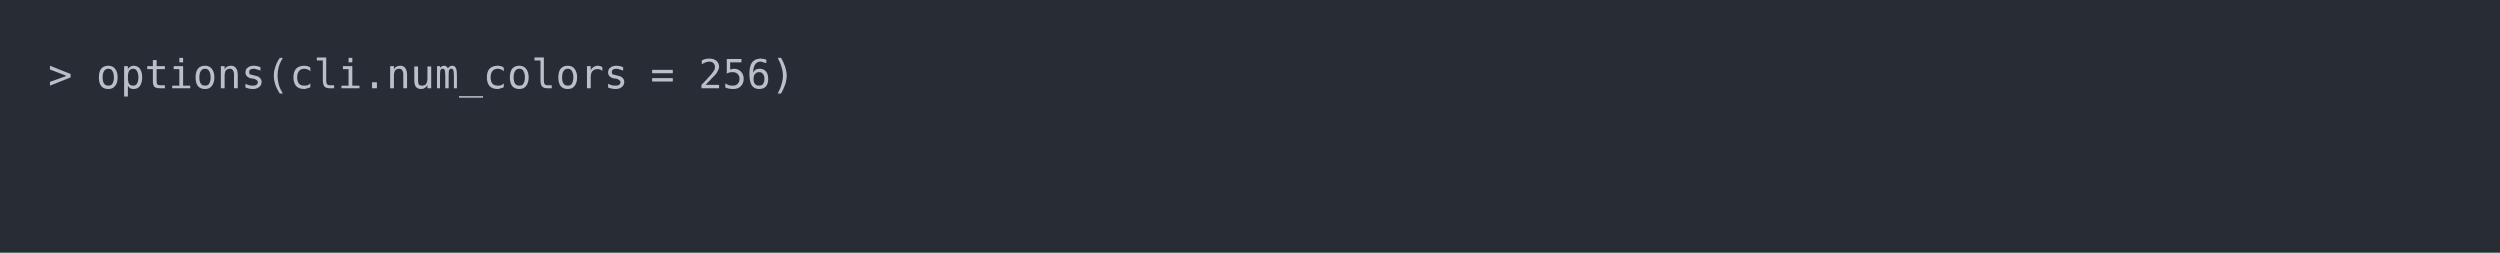
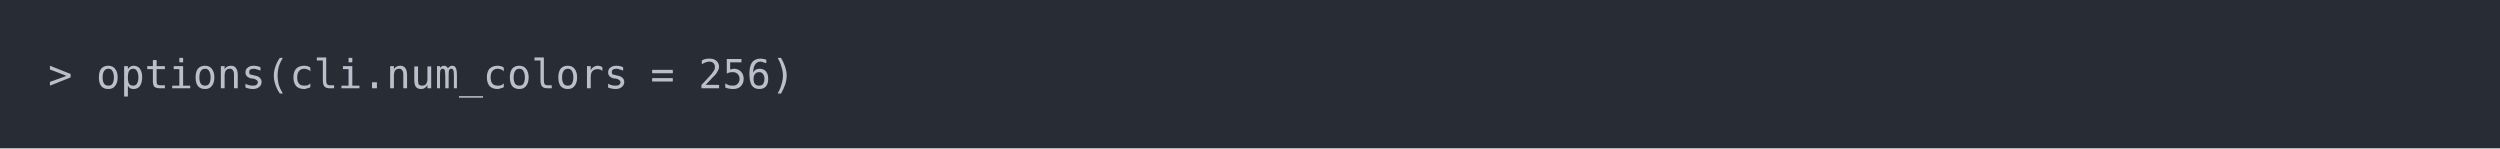
- <svg xmlns="http://www.w3.org/2000/svg" xmlns:xlink="http://www.w3.org/1999/xlink" width="1040" height="105.13">
-   <rect width="1040" height="105.13" rx="0" ry="0" class="a" />
-   <svg height="65.13" viewBox="0 0 100 6.513" width="1000" x="20" y="20">
+ <svg xmlns="http://www.w3.org/2000/svg" xmlns:xlink="http://www.w3.org/1999/xlink" width="1040" height="61.71">
+   <rect width="1040" height="61.71" rx="0" ry="0" class="a" />
+   <svg height="21.71" viewBox="0 0 100 2.171" width="1000" x="20" y="20">
    <style>.a{fill:rgb(40,45,53)}.b{font-family:'Fira Code',Monaco,Consolas,Menlo,'Bitstream Vera Sans Mono','Powerline Symbols',monospace}.c{fill:rgb(185,192,203);white-space:pre}.d{fill:transparent}</style>
    <g font-family="'Fira Code',Monaco,Consolas,Menlo,'Bitstream Vera Sans Mono','Powerline Symbols',monospace" font-size="1.67" class="b">
      <defs>
        <symbol id="1">
          <text x="0" y="1.67" class="c">&gt;</text>
          <text x="2.004" y="1.67" class="c">options(cli.num_colors</text>
          <text x="25.05" y="1.67" class="c">=</text>
          <text x="27.054" y="1.67" class="c">256)</text>
        </symbol>
        <symbol id="a">
-           <rect height="4" width="100" x="0" y="0" class="d" />
+           <rect height="2" width="100" x="0" y="0" class="d" />
        </symbol>
      </defs>
-       <rect height="6.513" width="100" class="a" />
+       <rect height="2.171" width="100" class="a" />
      <svg x="0" y="0" width="200">
        <svg x="0">
          <use xlink:href="#a" />
          <use xlink:href="#1" y="0" />
        </svg>
        <svg x="100">
          <use xlink:href="#a" />
          <use xlink:href="#1" y="0" />
        </svg>
      </svg>
    </g>
  </svg>
</svg>
